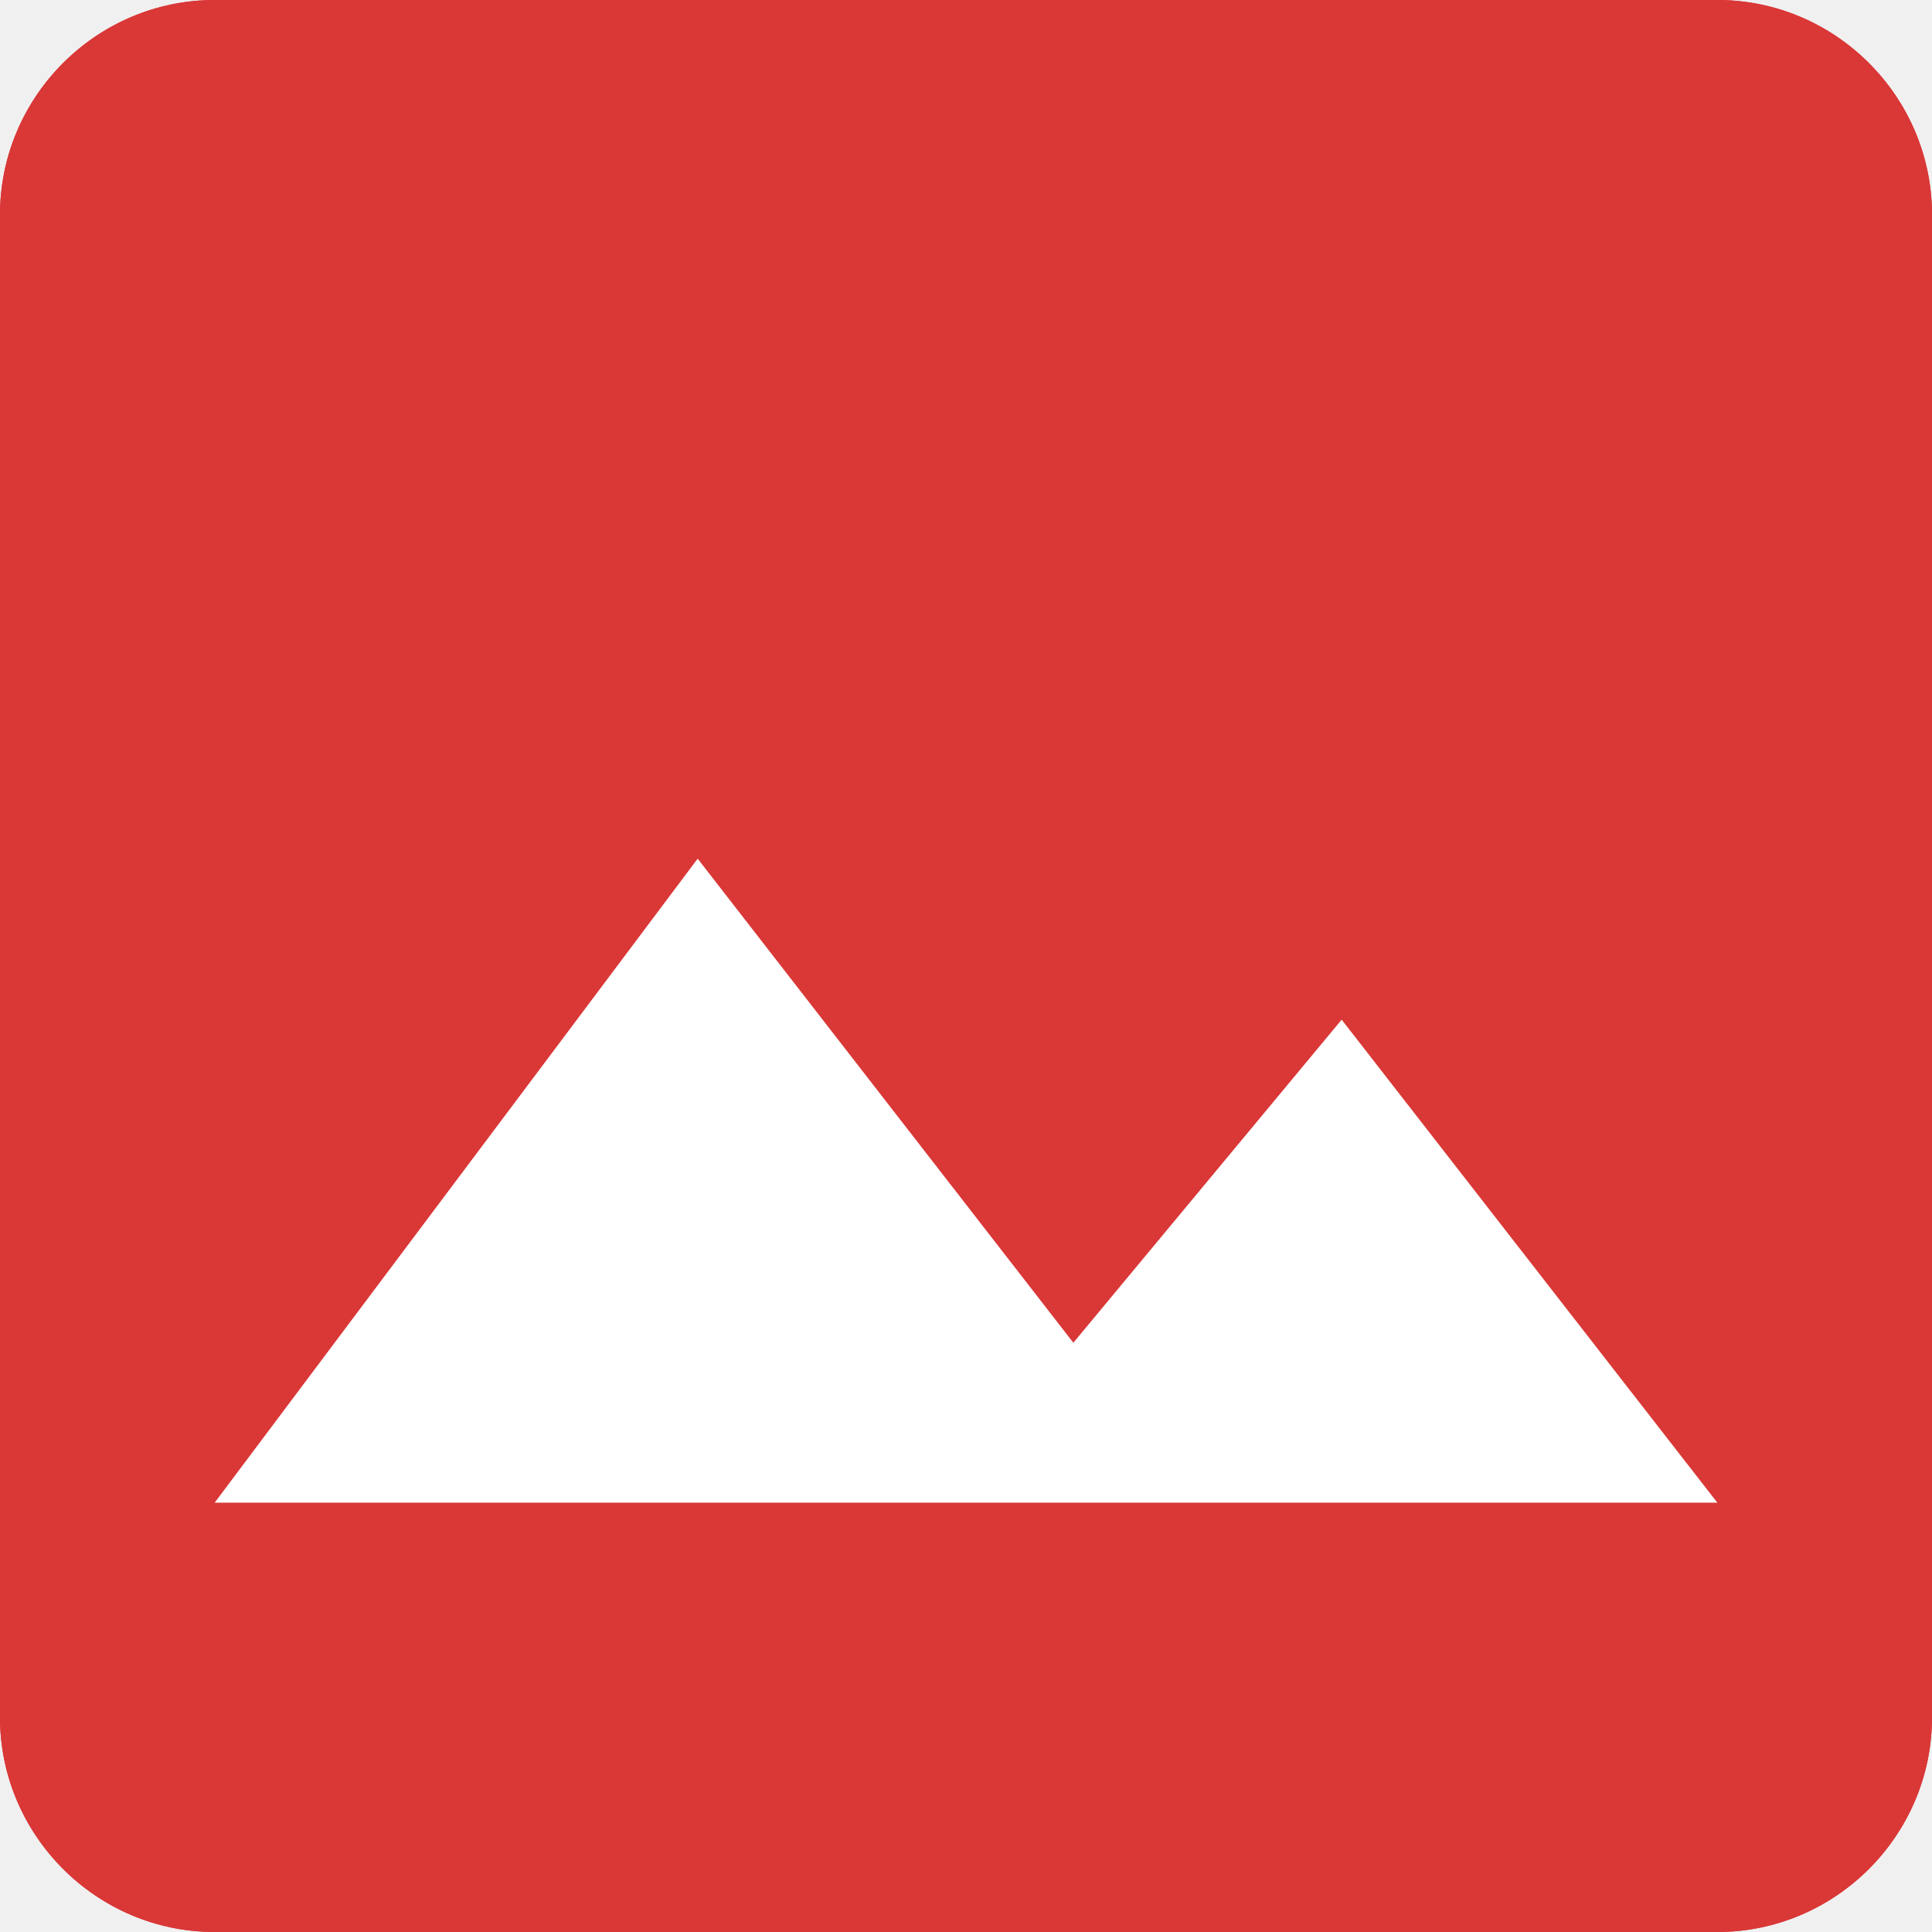
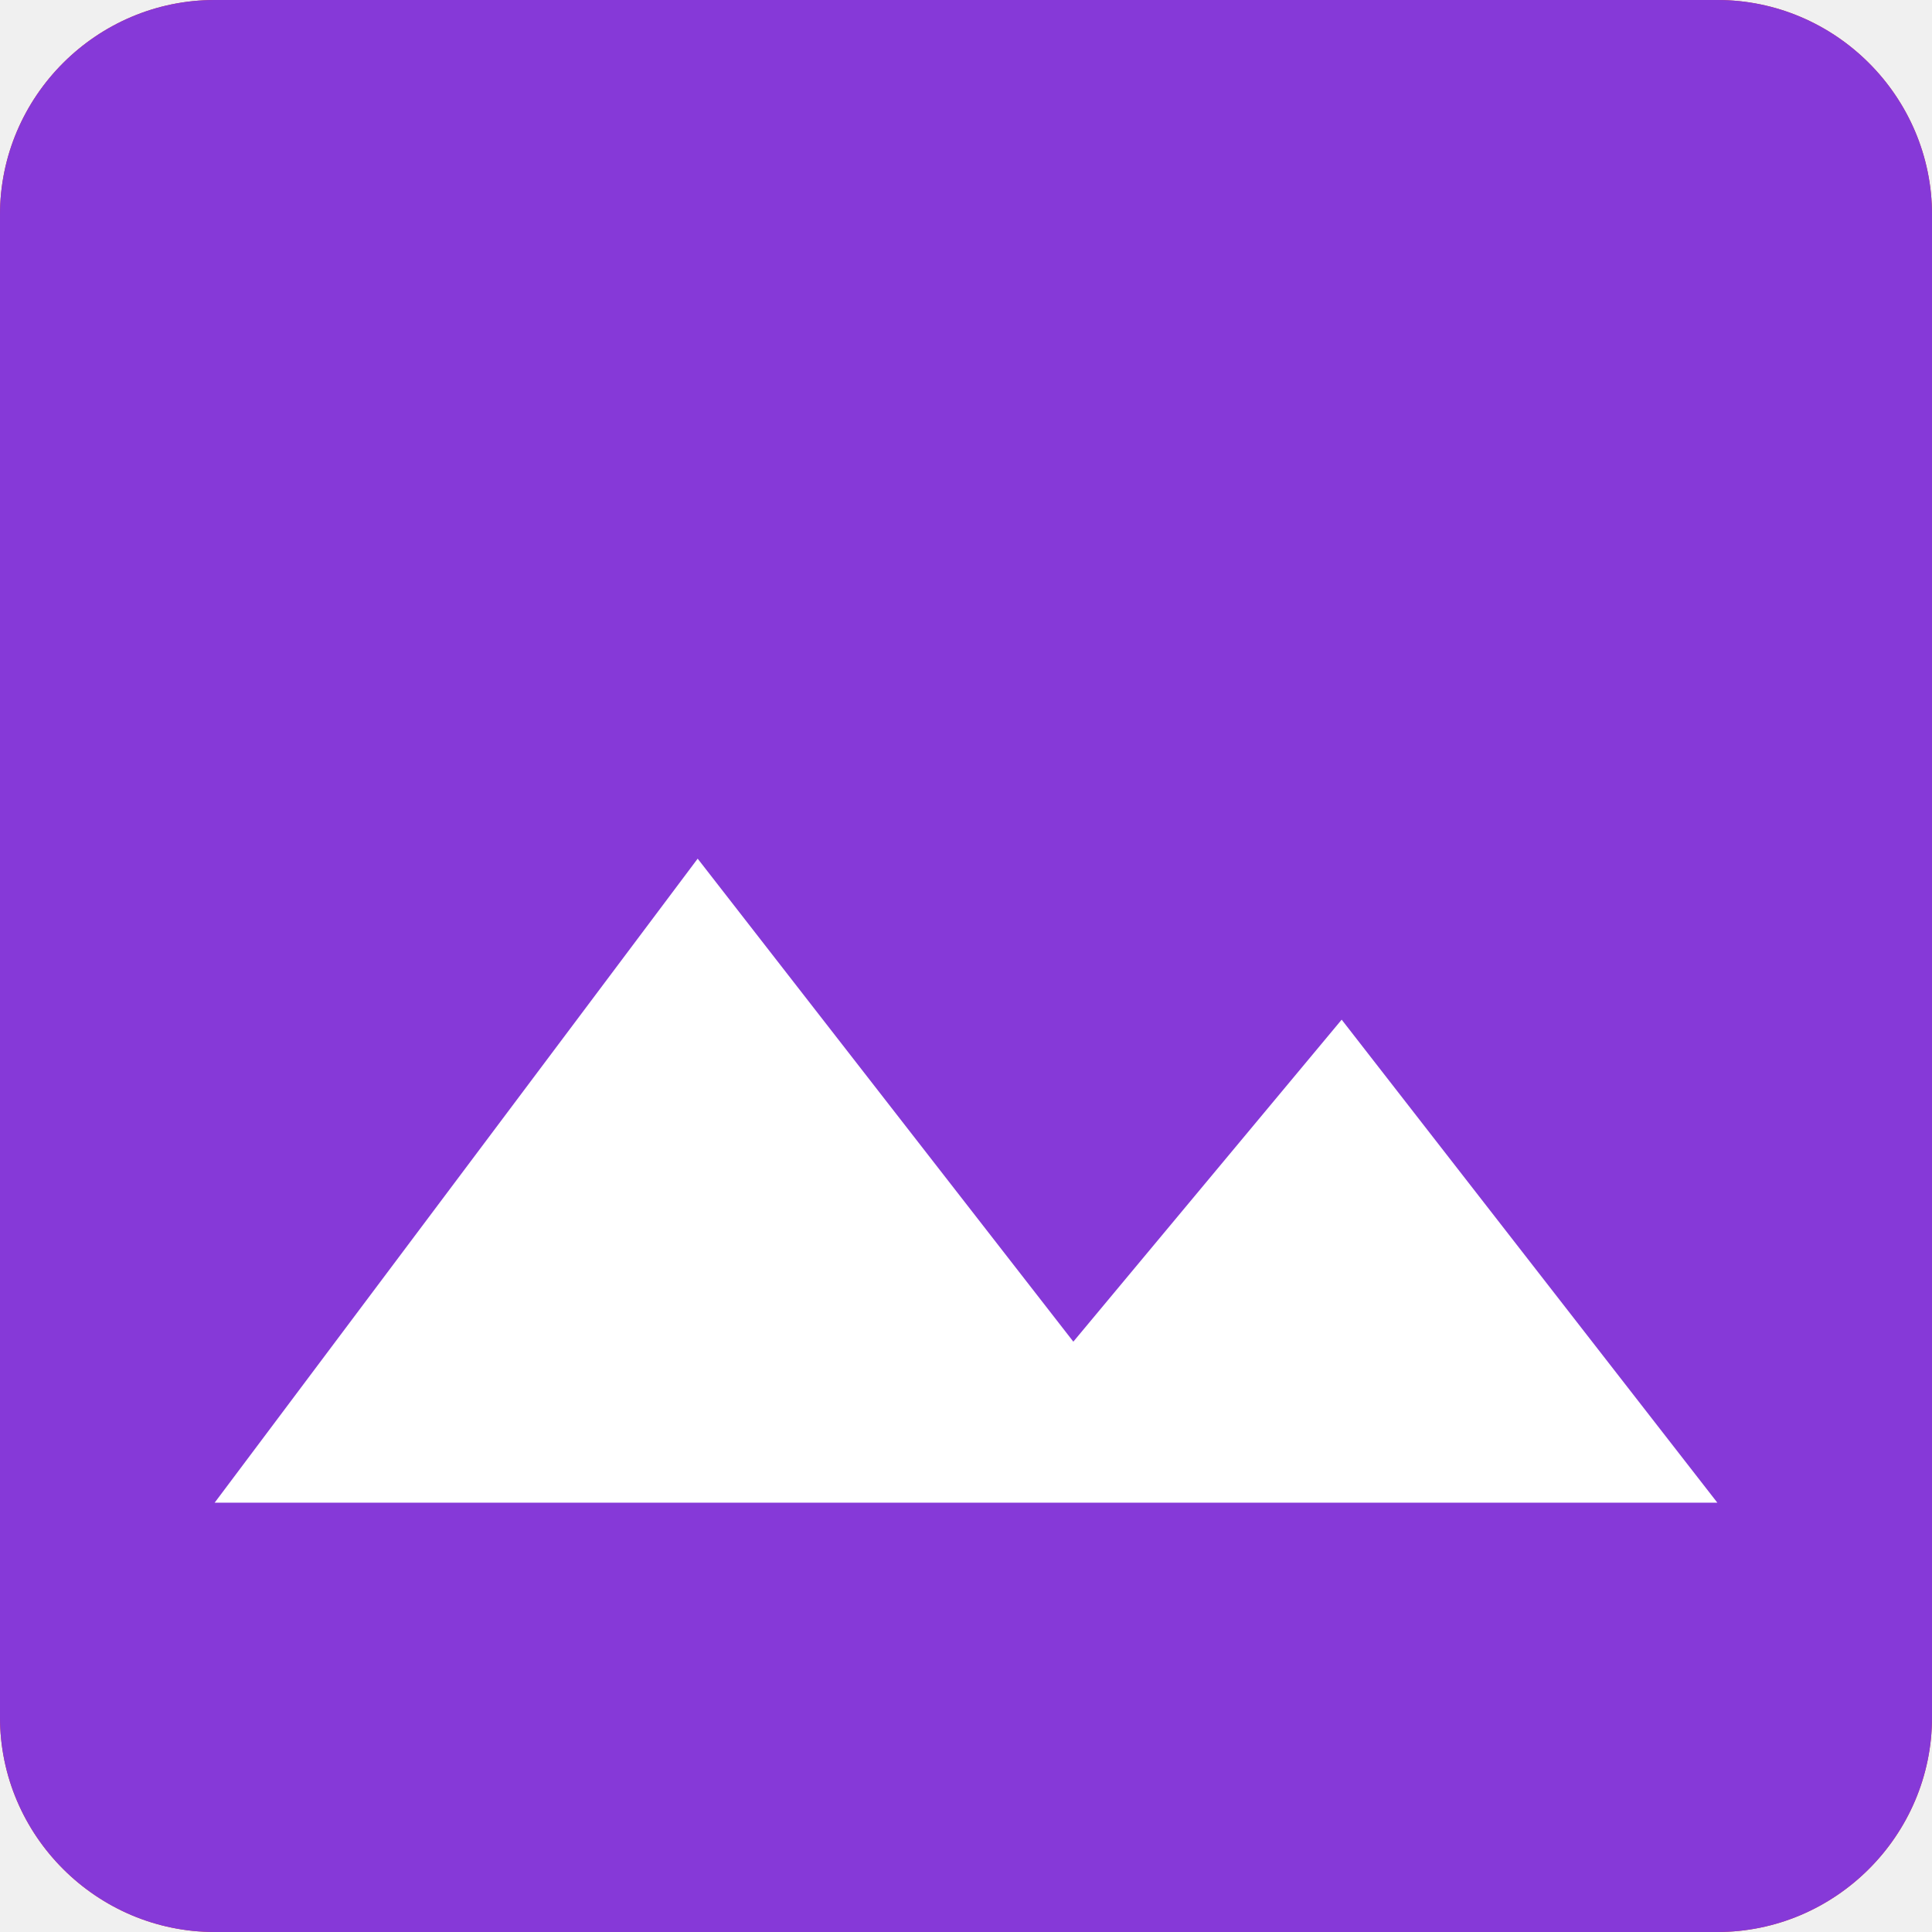
- <svg xmlns="http://www.w3.org/2000/svg" width="18px" height="18px" viewBox="0 0 18 18" version="1.1">
-   <defs />
-   <g id="Page-1" stroke="none" stroke-width="1" fill="none" fill-rule="evenodd">
+ <svg xmlns="http://www.w3.org/2000/svg" version="1.1" id="Layer_1" x="0px" y="0px" viewBox="0 0 18 18" style="enable-background:new 0 0 18 18;" xml:space="preserve">
+   <style type="text/css">
+ 	.st0{fill:#DA3737;}
+ 	.st1{fill:#8639D8;}
+ 	.st2{fill:#FFFFFF;}
+ </style>
+   <g id="Page-1">
    <g id="images_color">
-       <g id="drive-document" fill="#DA3737">
-         <path d="M16,0 L2,0 C0.9,0 0,0.9 0,2 L0,16 C0,17.1 0.9,18 2,18 L16,18 C17.1,18 18,17.1 18,16 L18,2 C18,0.9 17.1,0 16,0 L16,0 Z" id="Shape" />
+       <g id="drive-document">
+         <path id="Shape" class="st0" d="M16,0H2C0.9,0,0,0.9,0,2v14c0,1.1,0.9,2,2,2h14c1.1,0,2-0.9,2-2V2C18,0.9,17.1,0,16,0L16,0z" />
      </g>
-       <g id="drive-document" fill="#DA3737">
-         <path d="M16,0 L2,0 C0.9,0 0,0.9 0,2 L0,16 C0,17.1 0.9,18 2,18 L16,18 C17.1,18 18,17.1 18,16 L18,2 C18,0.9 17.1,0 16,0 L16,0 Z" id="Shape" />
+       <g id="drive-document_1_">
+         <path id="Shape_1_" class="st1" d="M16,0H2C0.9,0,0,0.9,0,2v14c0,1.1,0.9,2,2,2h14c1.1,0,2-0.9,2-2V2C18,0.9,17.1,0,16,0L16,0z" />
      </g>
-       <path d="M5.5,9.5 L8,12.51 L11.5,8 L16,14 L2,14 L5.5,9.5 L5.5,9.5 Z" id="Path" fill="#FFFFFF" transform="translate(9, 11) scale(-1, 1) translate(-9, -11) " />
+       <path id="Path" class="st2" d="M12.5,9.5l-2.5,3L6.5,8L2,14h14L12.5,9.5L12.5,9.5z" />
    </g>
  </g>
</svg>
